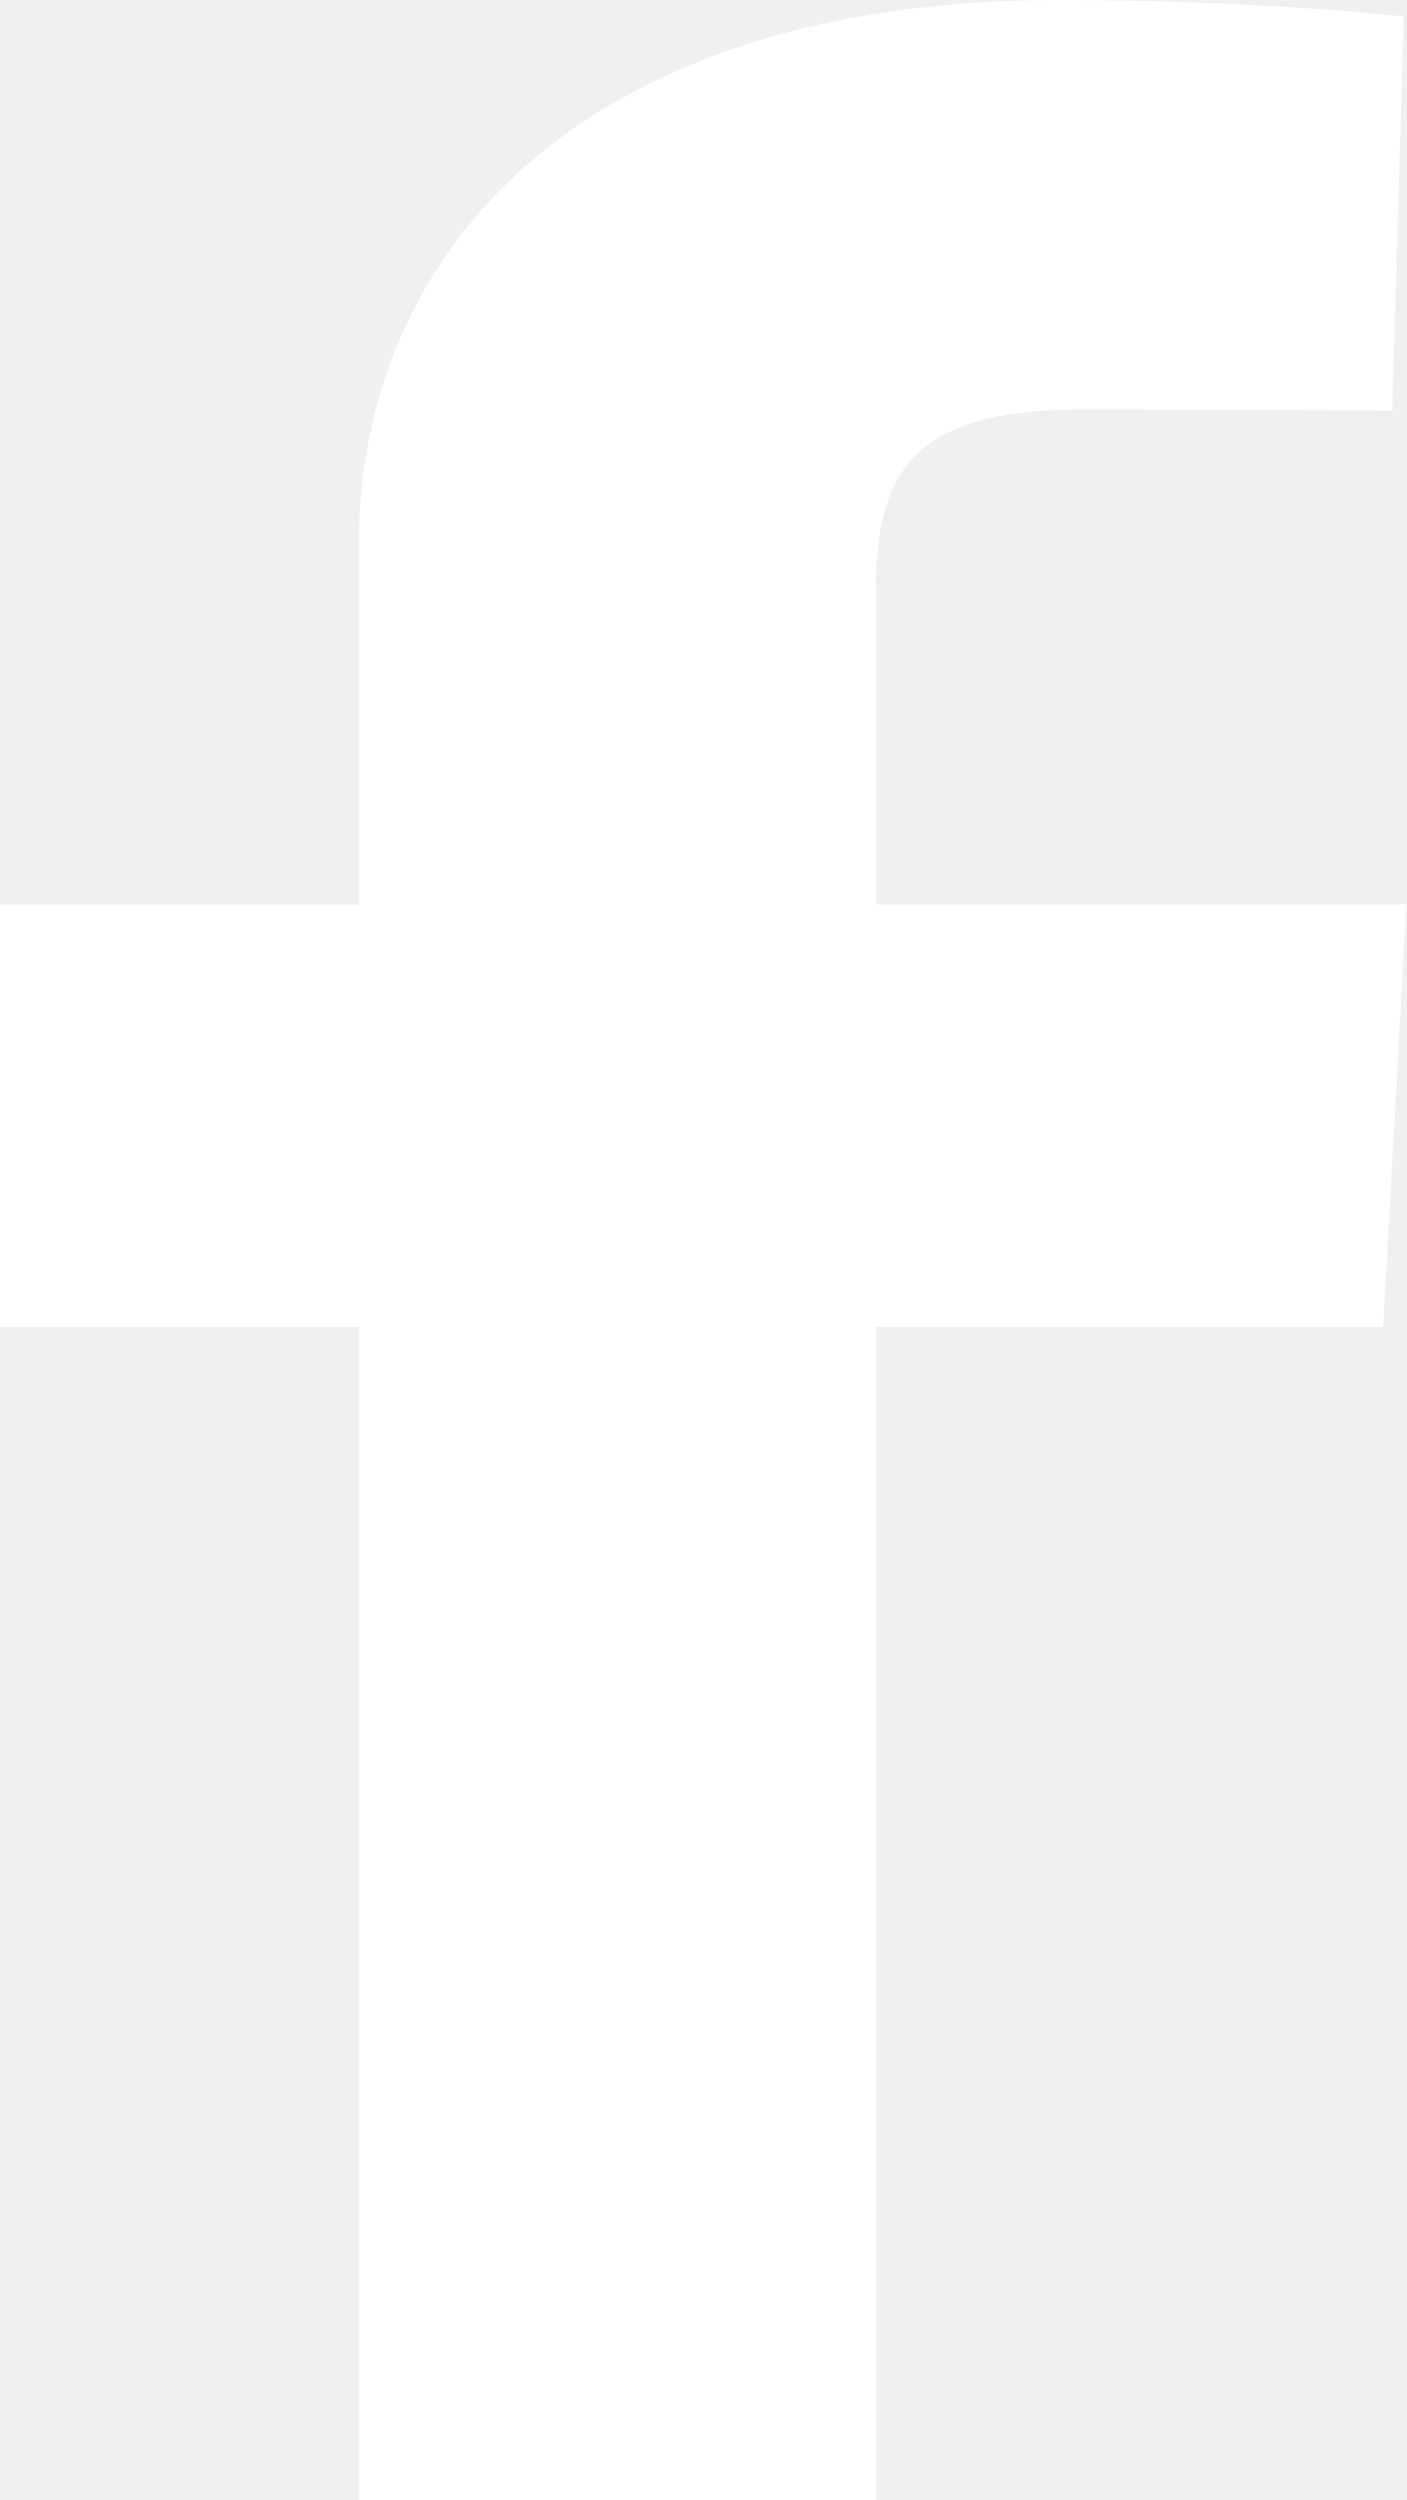
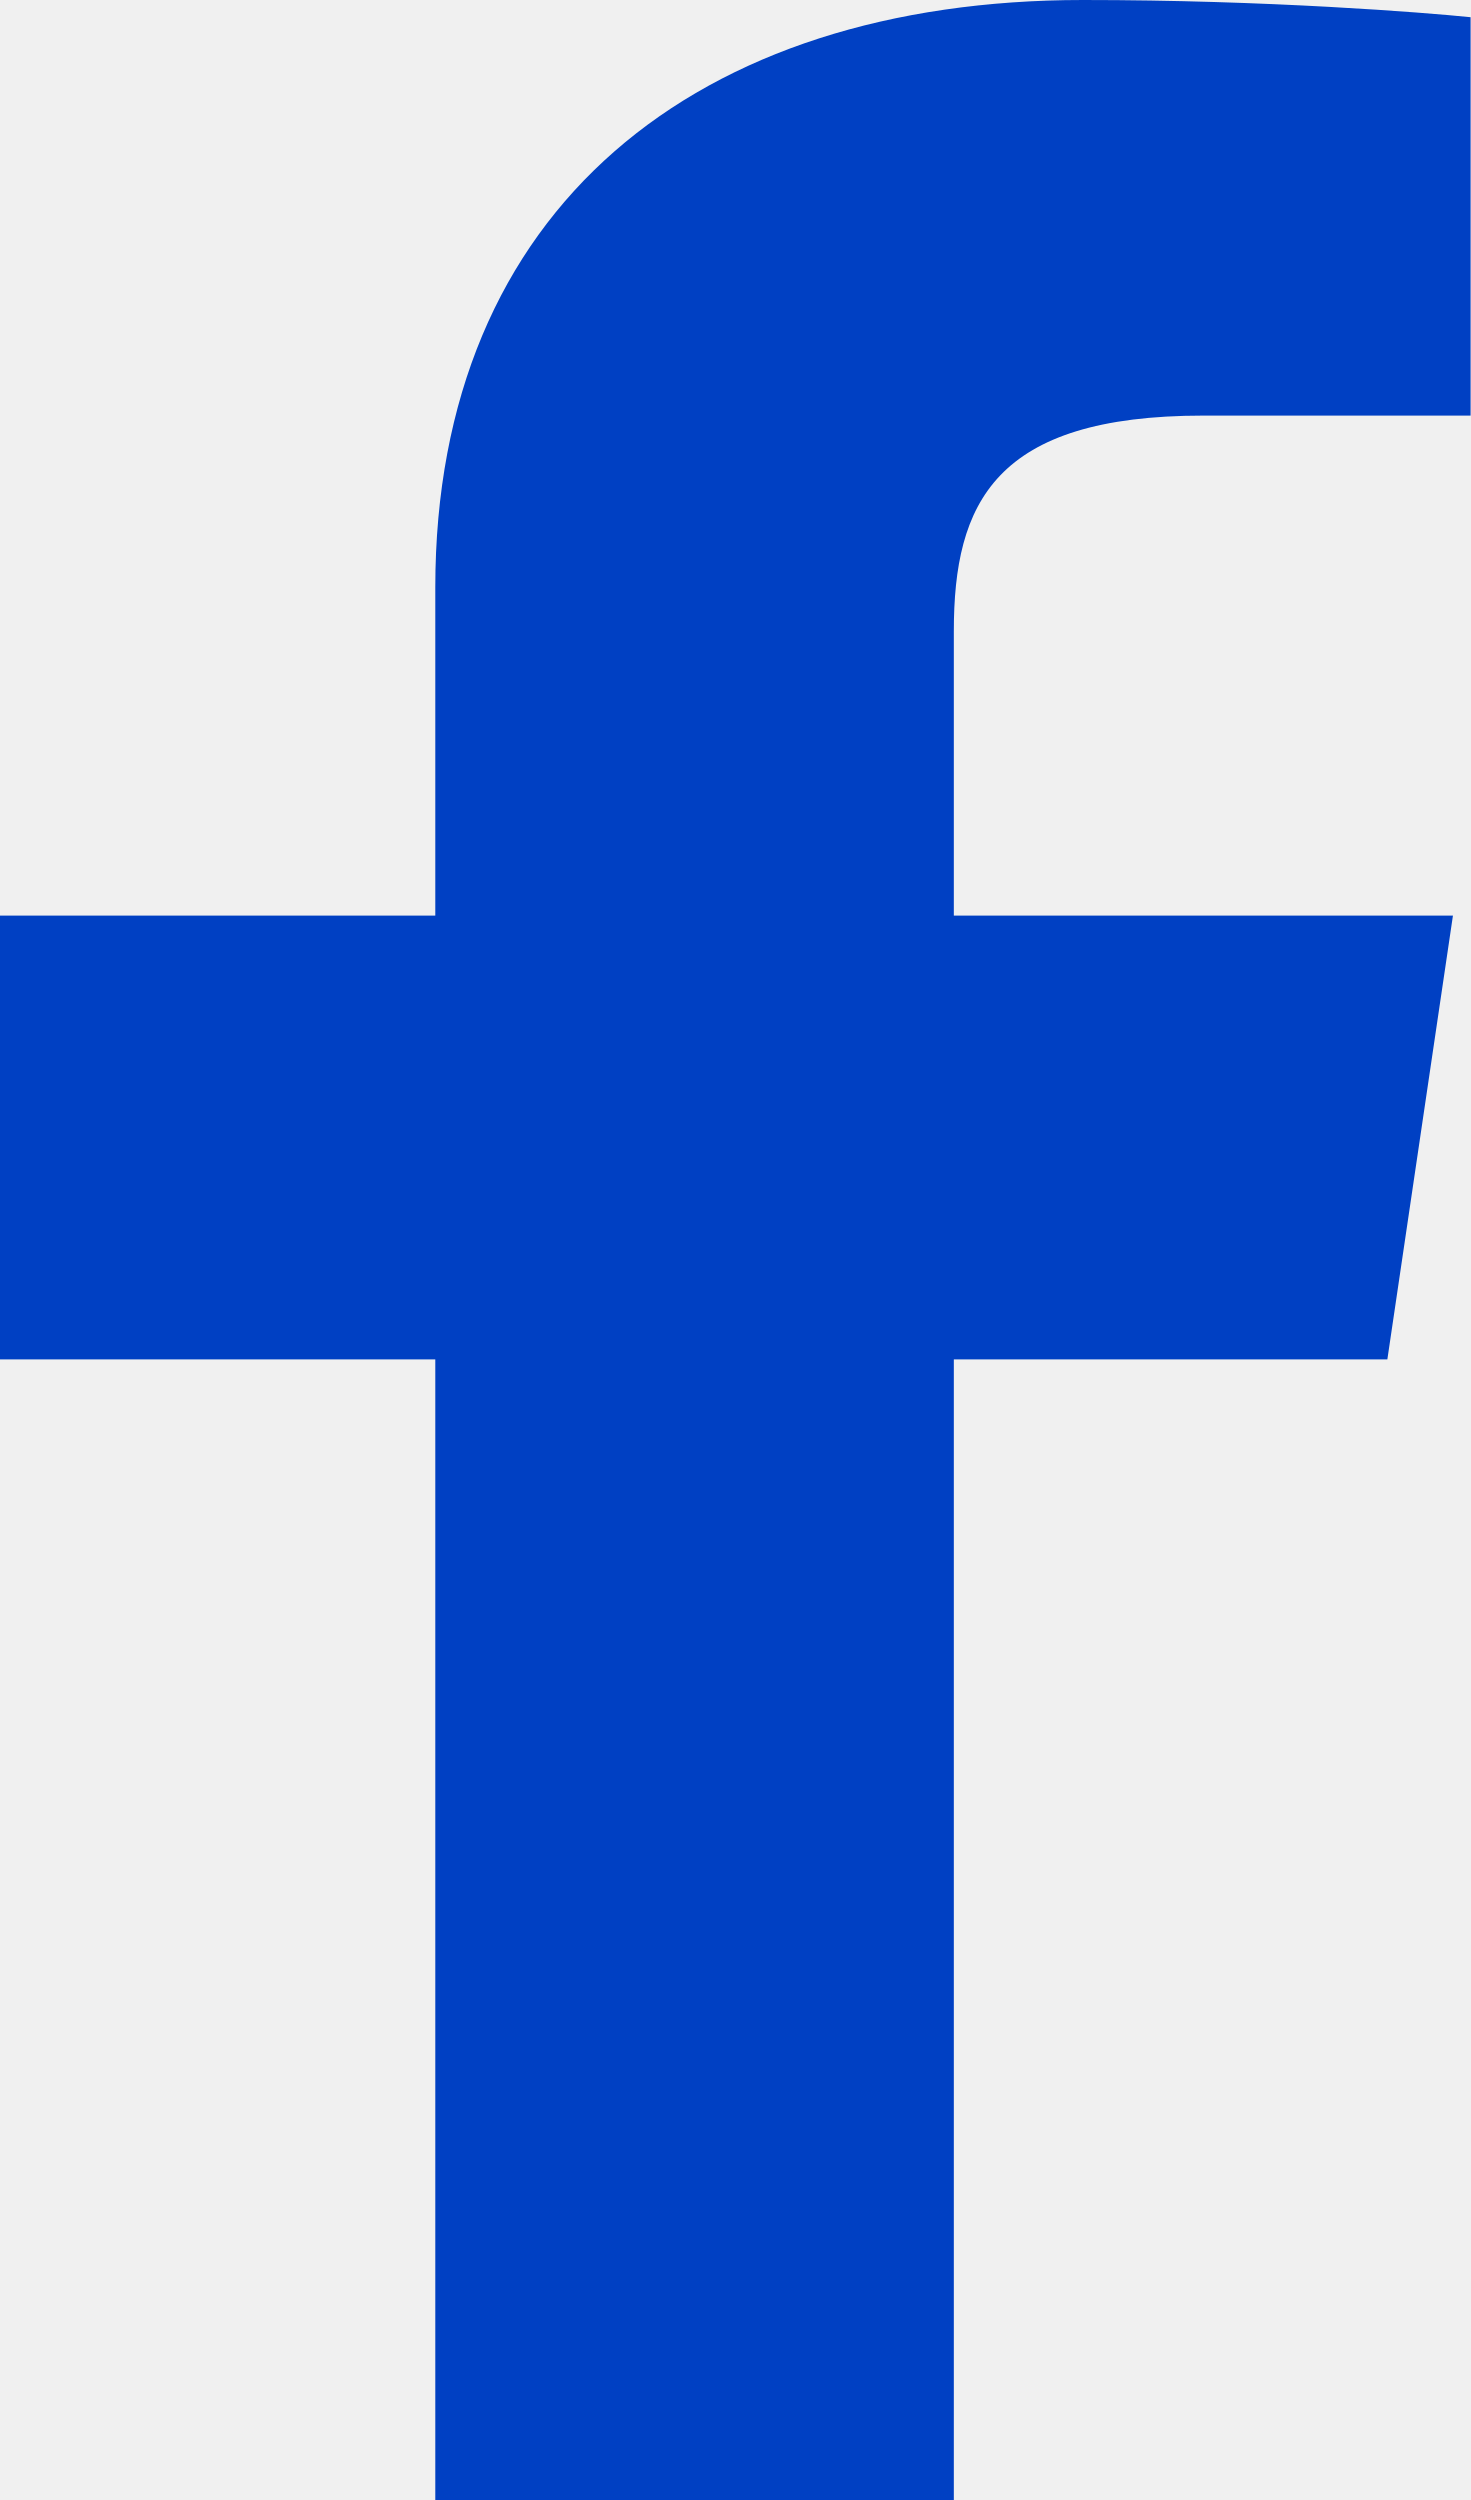
- <svg xmlns="http://www.w3.org/2000/svg" width="9" height="16" viewBox="0 0 9 16" fill="none">
-   <path id="Vector" d="M2.297 16V8.492H0V5.789H2.297V3.48C2.297 1.666 3.655 0 6.782 0C8.048 0 8.984 0.105 8.984 0.105L8.91 2.629C8.91 2.629 7.956 2.621 6.914 2.621C5.786 2.621 5.605 3.07 5.605 3.815V5.789H9L8.852 8.492H5.605V16H2.297Z" fill="white" />
+ <svg xmlns="http://www.w3.org/2000/svg" width="10" height="17" viewBox="0 0 10 17" fill="none">
+   <g id="Vector">
+     <path id="Vector_2" d="M2.96 17H6.486V9.244H9.434L9.88 6.226H6.486V4.293C6.486 3.421 6.763 2.826 8.183 2.826H10V0.117C9.687 0.085 8.616 0 7.365 0C4.741 0 2.96 1.413 2.96 3.995V6.226H0V9.244H2.96V17Z" fill="#0040C3" />
+   </g>
</svg>
